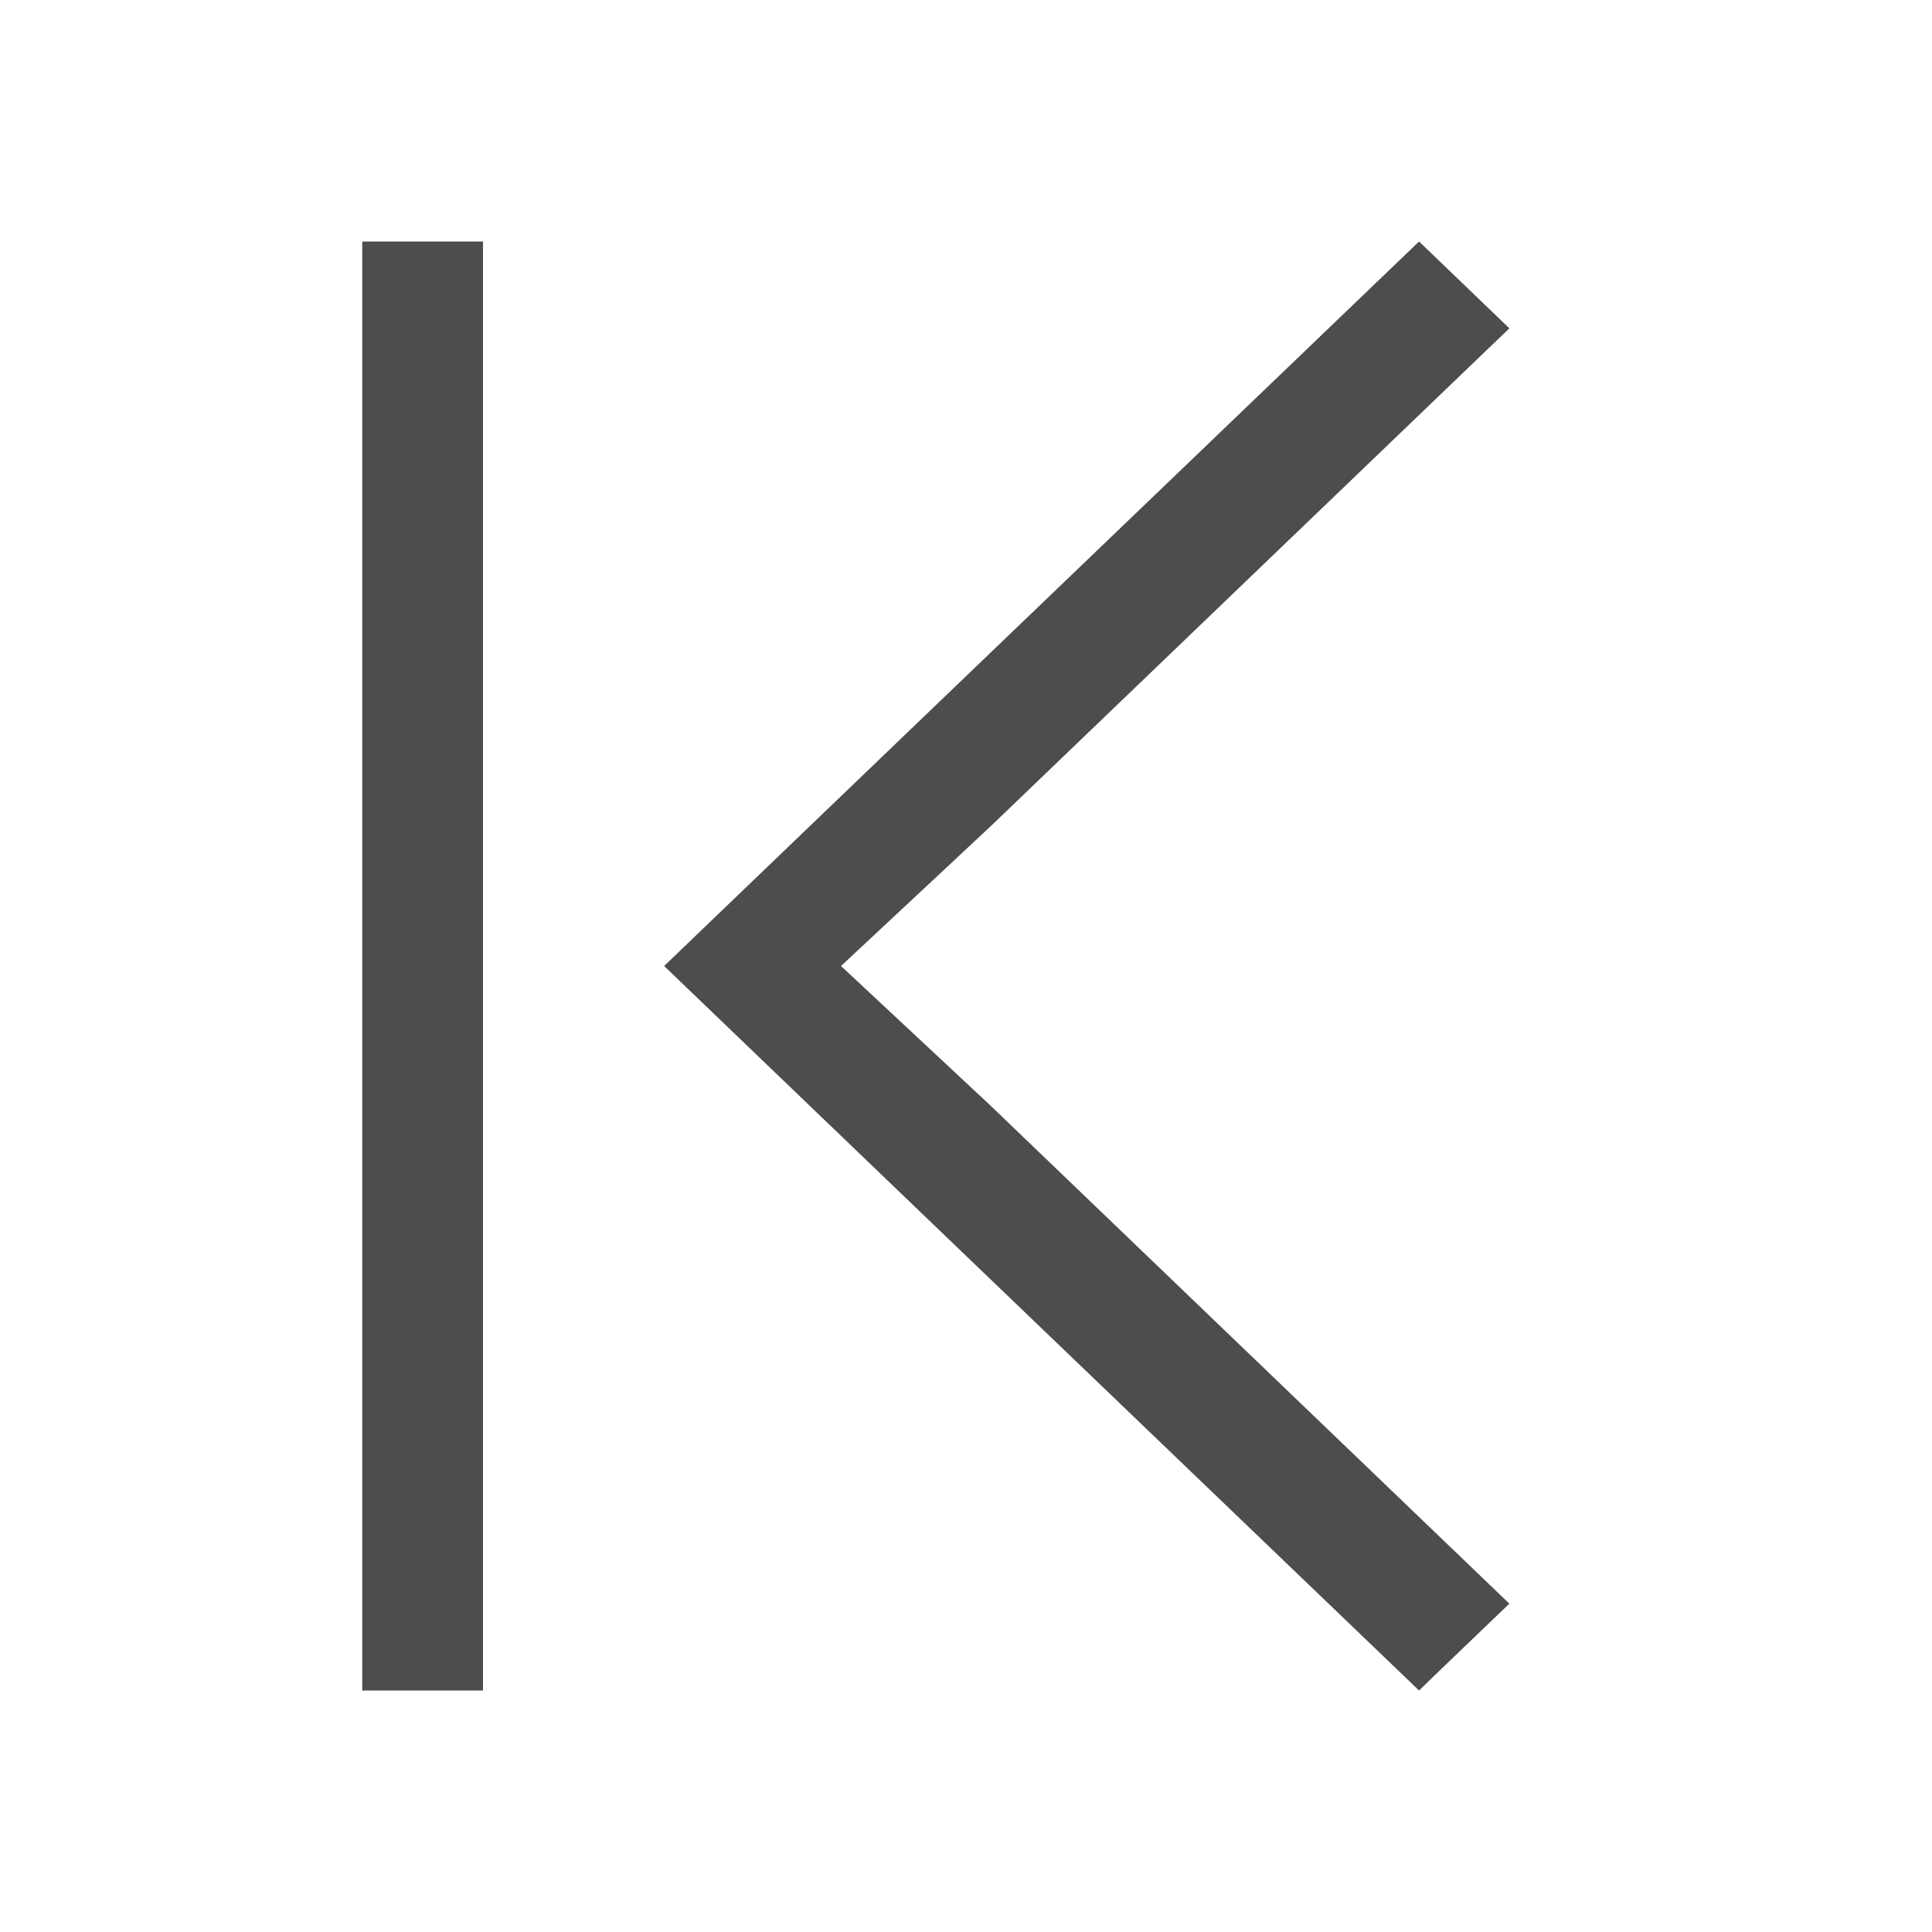
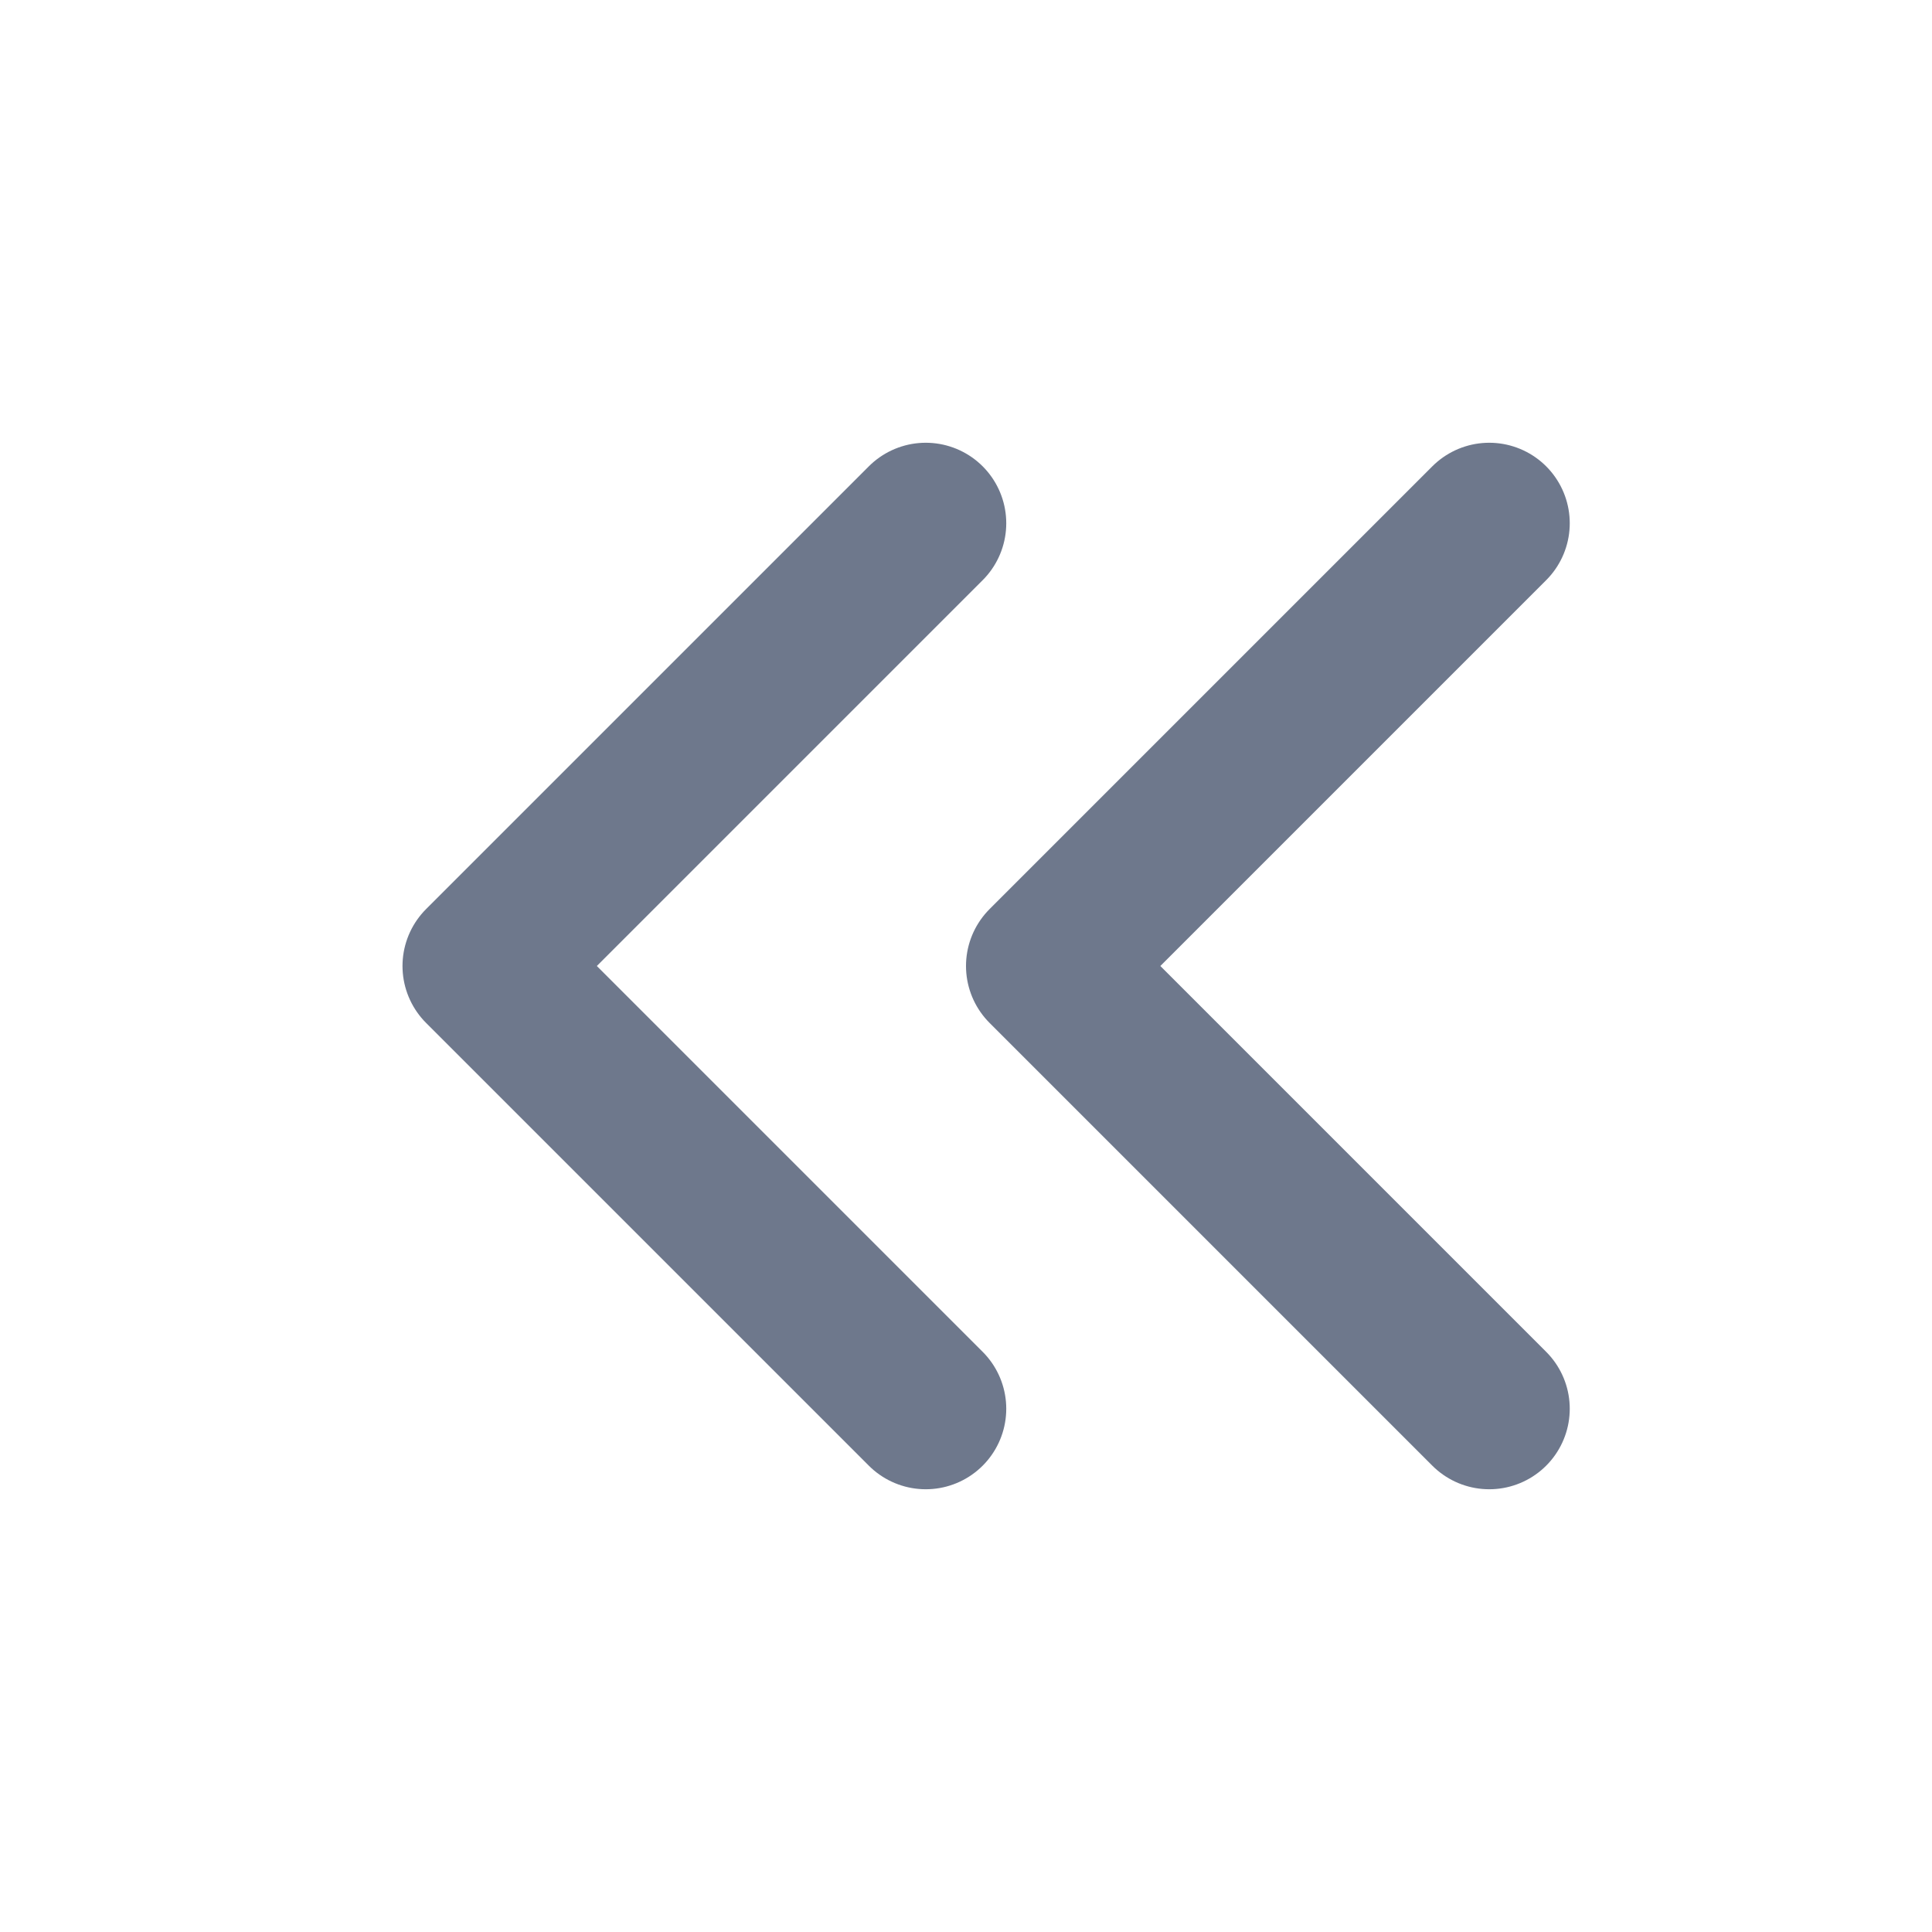
- <svg xmlns="http://www.w3.org/2000/svg" viewBox="0 0 16 16">
-   <defs id="defs3051">
-     <style type="text/css" id="current-color-scheme">
-       .ColorScheme-Text {
-         color:#4d4d4d;
-       }
-       </style>
-   </defs>
-   <path style="fill:currentColor;fill-opacity:1;stroke:none" d="M 3 2 L 3 14 L 4 14 L 4 2 L 3 2 z M 11.752 2 L 7.453 6.125 L 5.5 8 L 7.453 9.875 L 11.752 14 L 11.881 13.875 L 12.271 13.5 L 12.5 13.281 L 8.203 9.156 L 6.965 8 L 8.203 6.844 L 12.5 2.719 L 11.752 2 z " class="ColorScheme-Text" />
+ <svg xmlns="http://www.w3.org/2000/svg" viewBox="0 0 24 24">
+   <path d="M11.5 6.5 6 12l5.5 5.5" fill="none" stroke="#6E788C" stroke-width="2" stroke-linecap="round" stroke-linejoin="round" />
+   <path d="M18.5 6.5 13 12l5.5 5.5" fill="none" stroke="#6E788C" stroke-width="2" stroke-linecap="round" stroke-linejoin="round" />
</svg>
